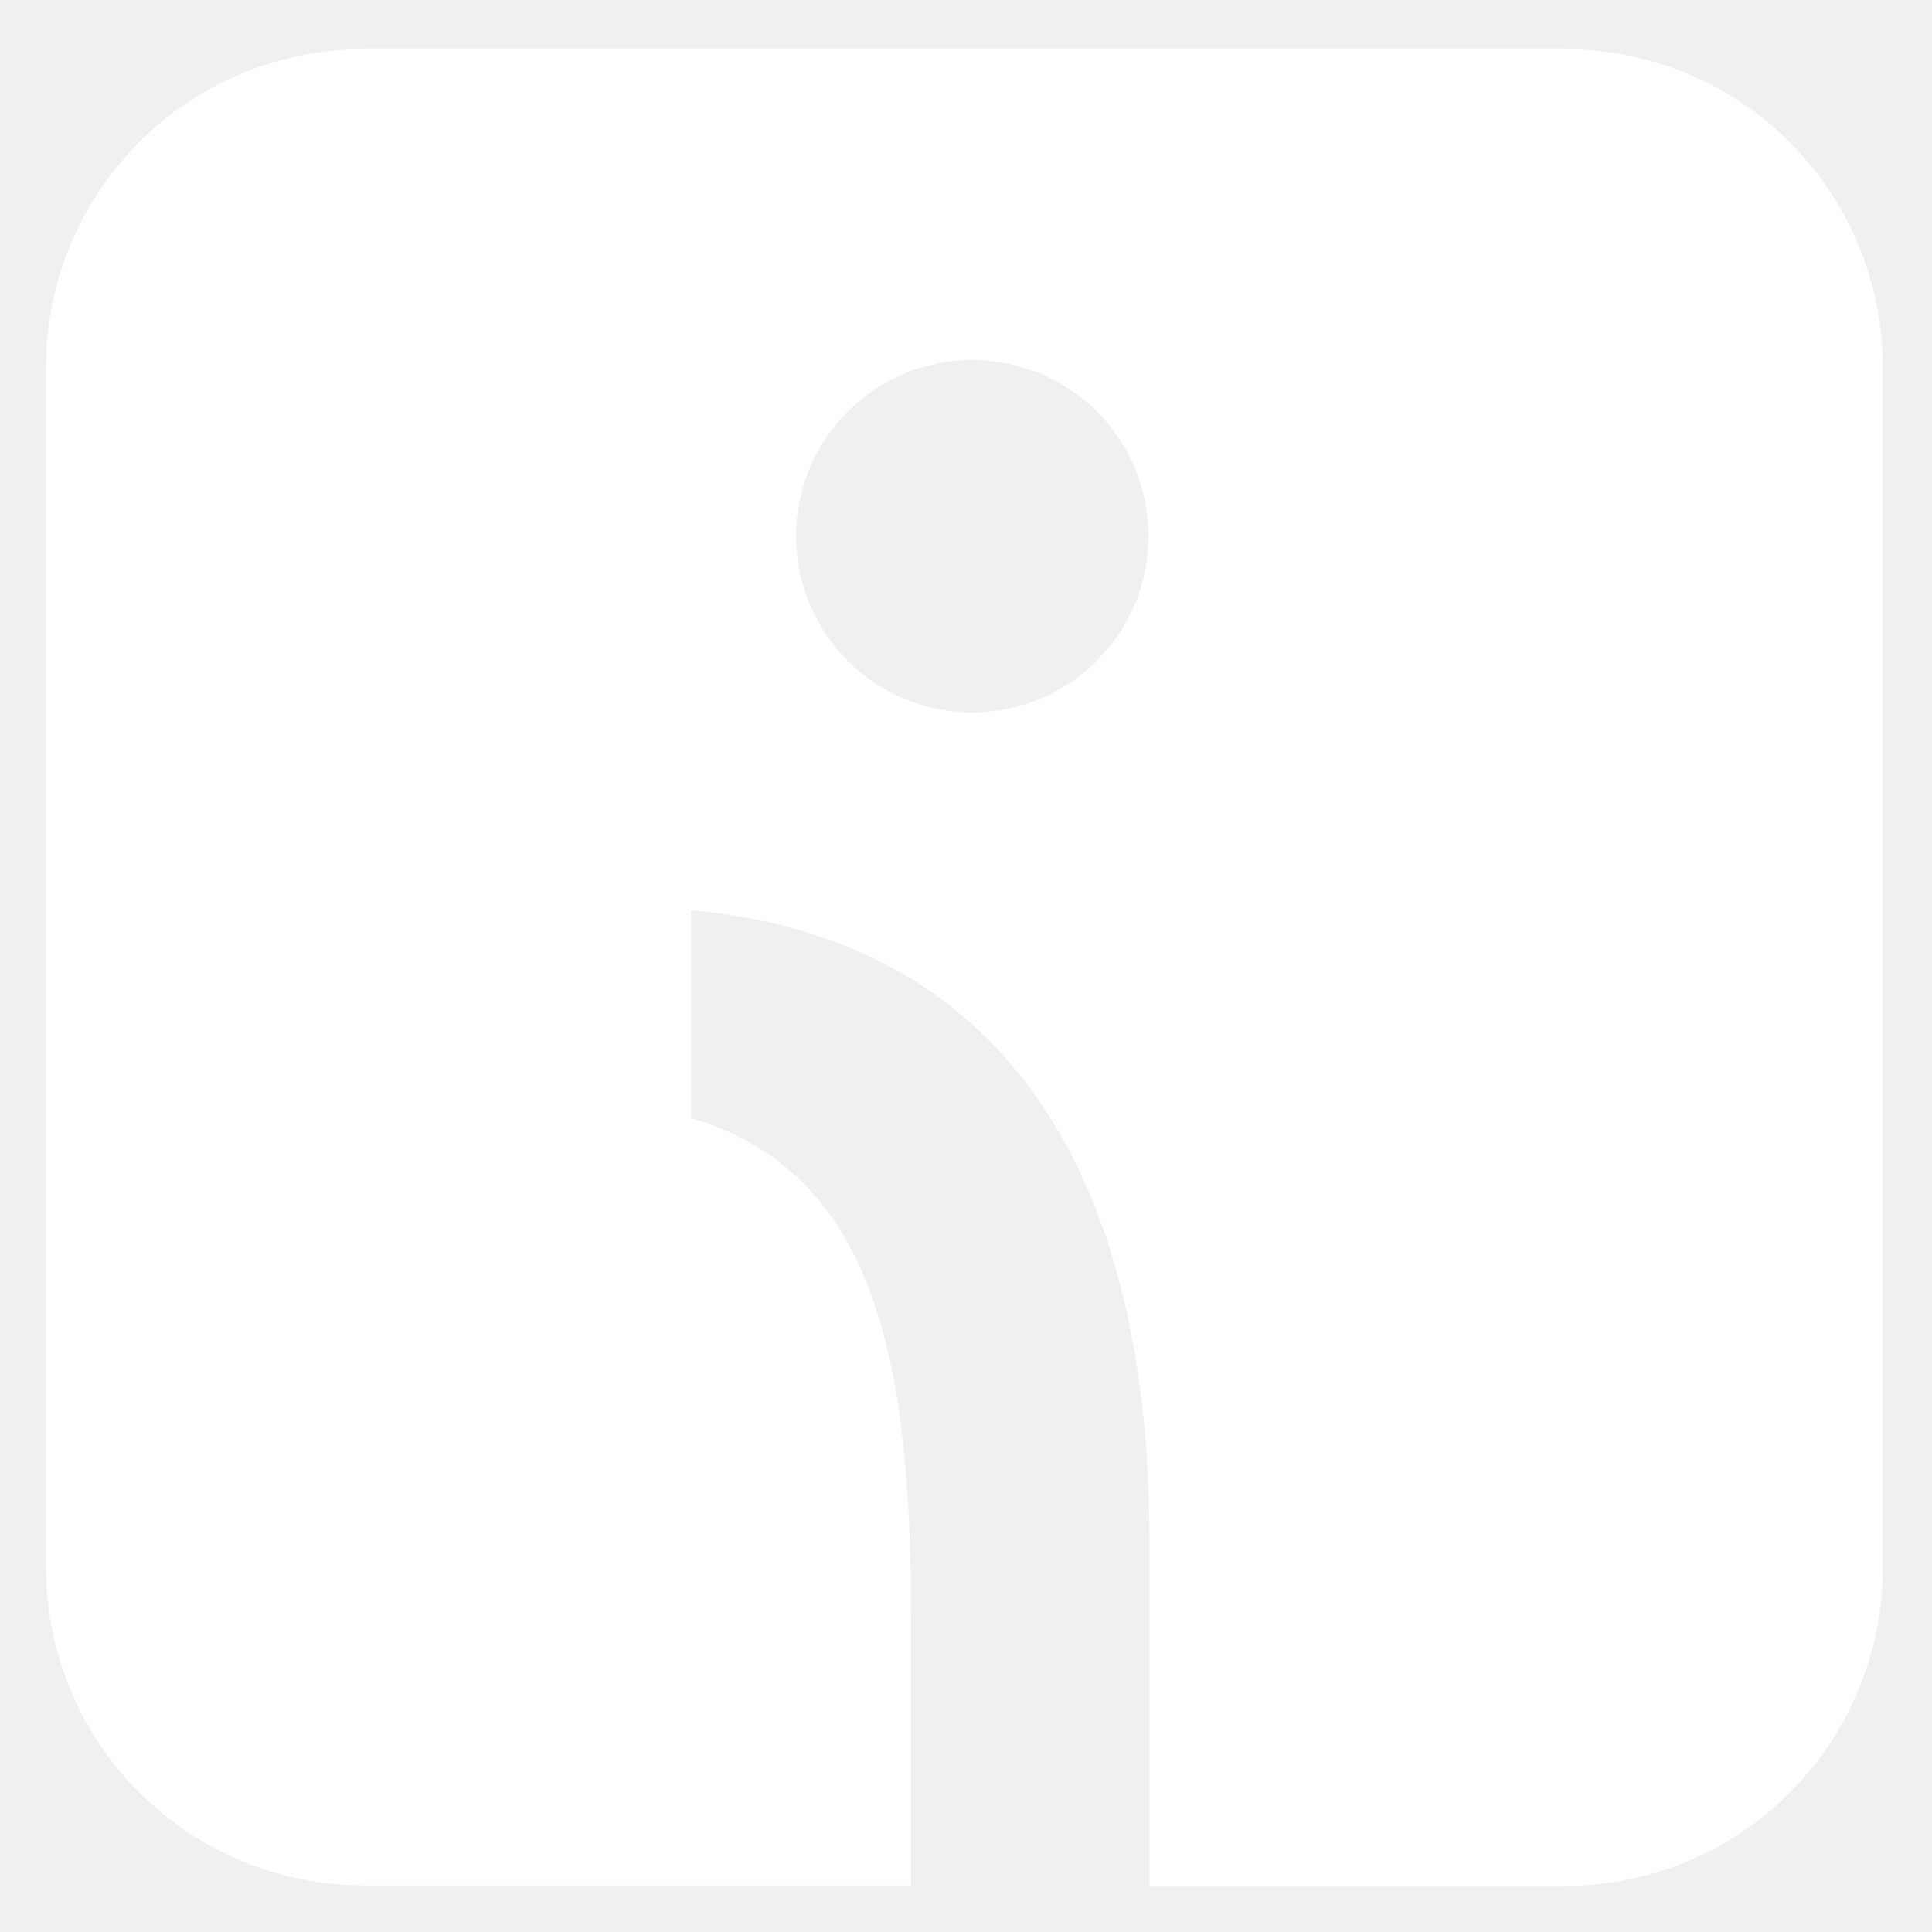
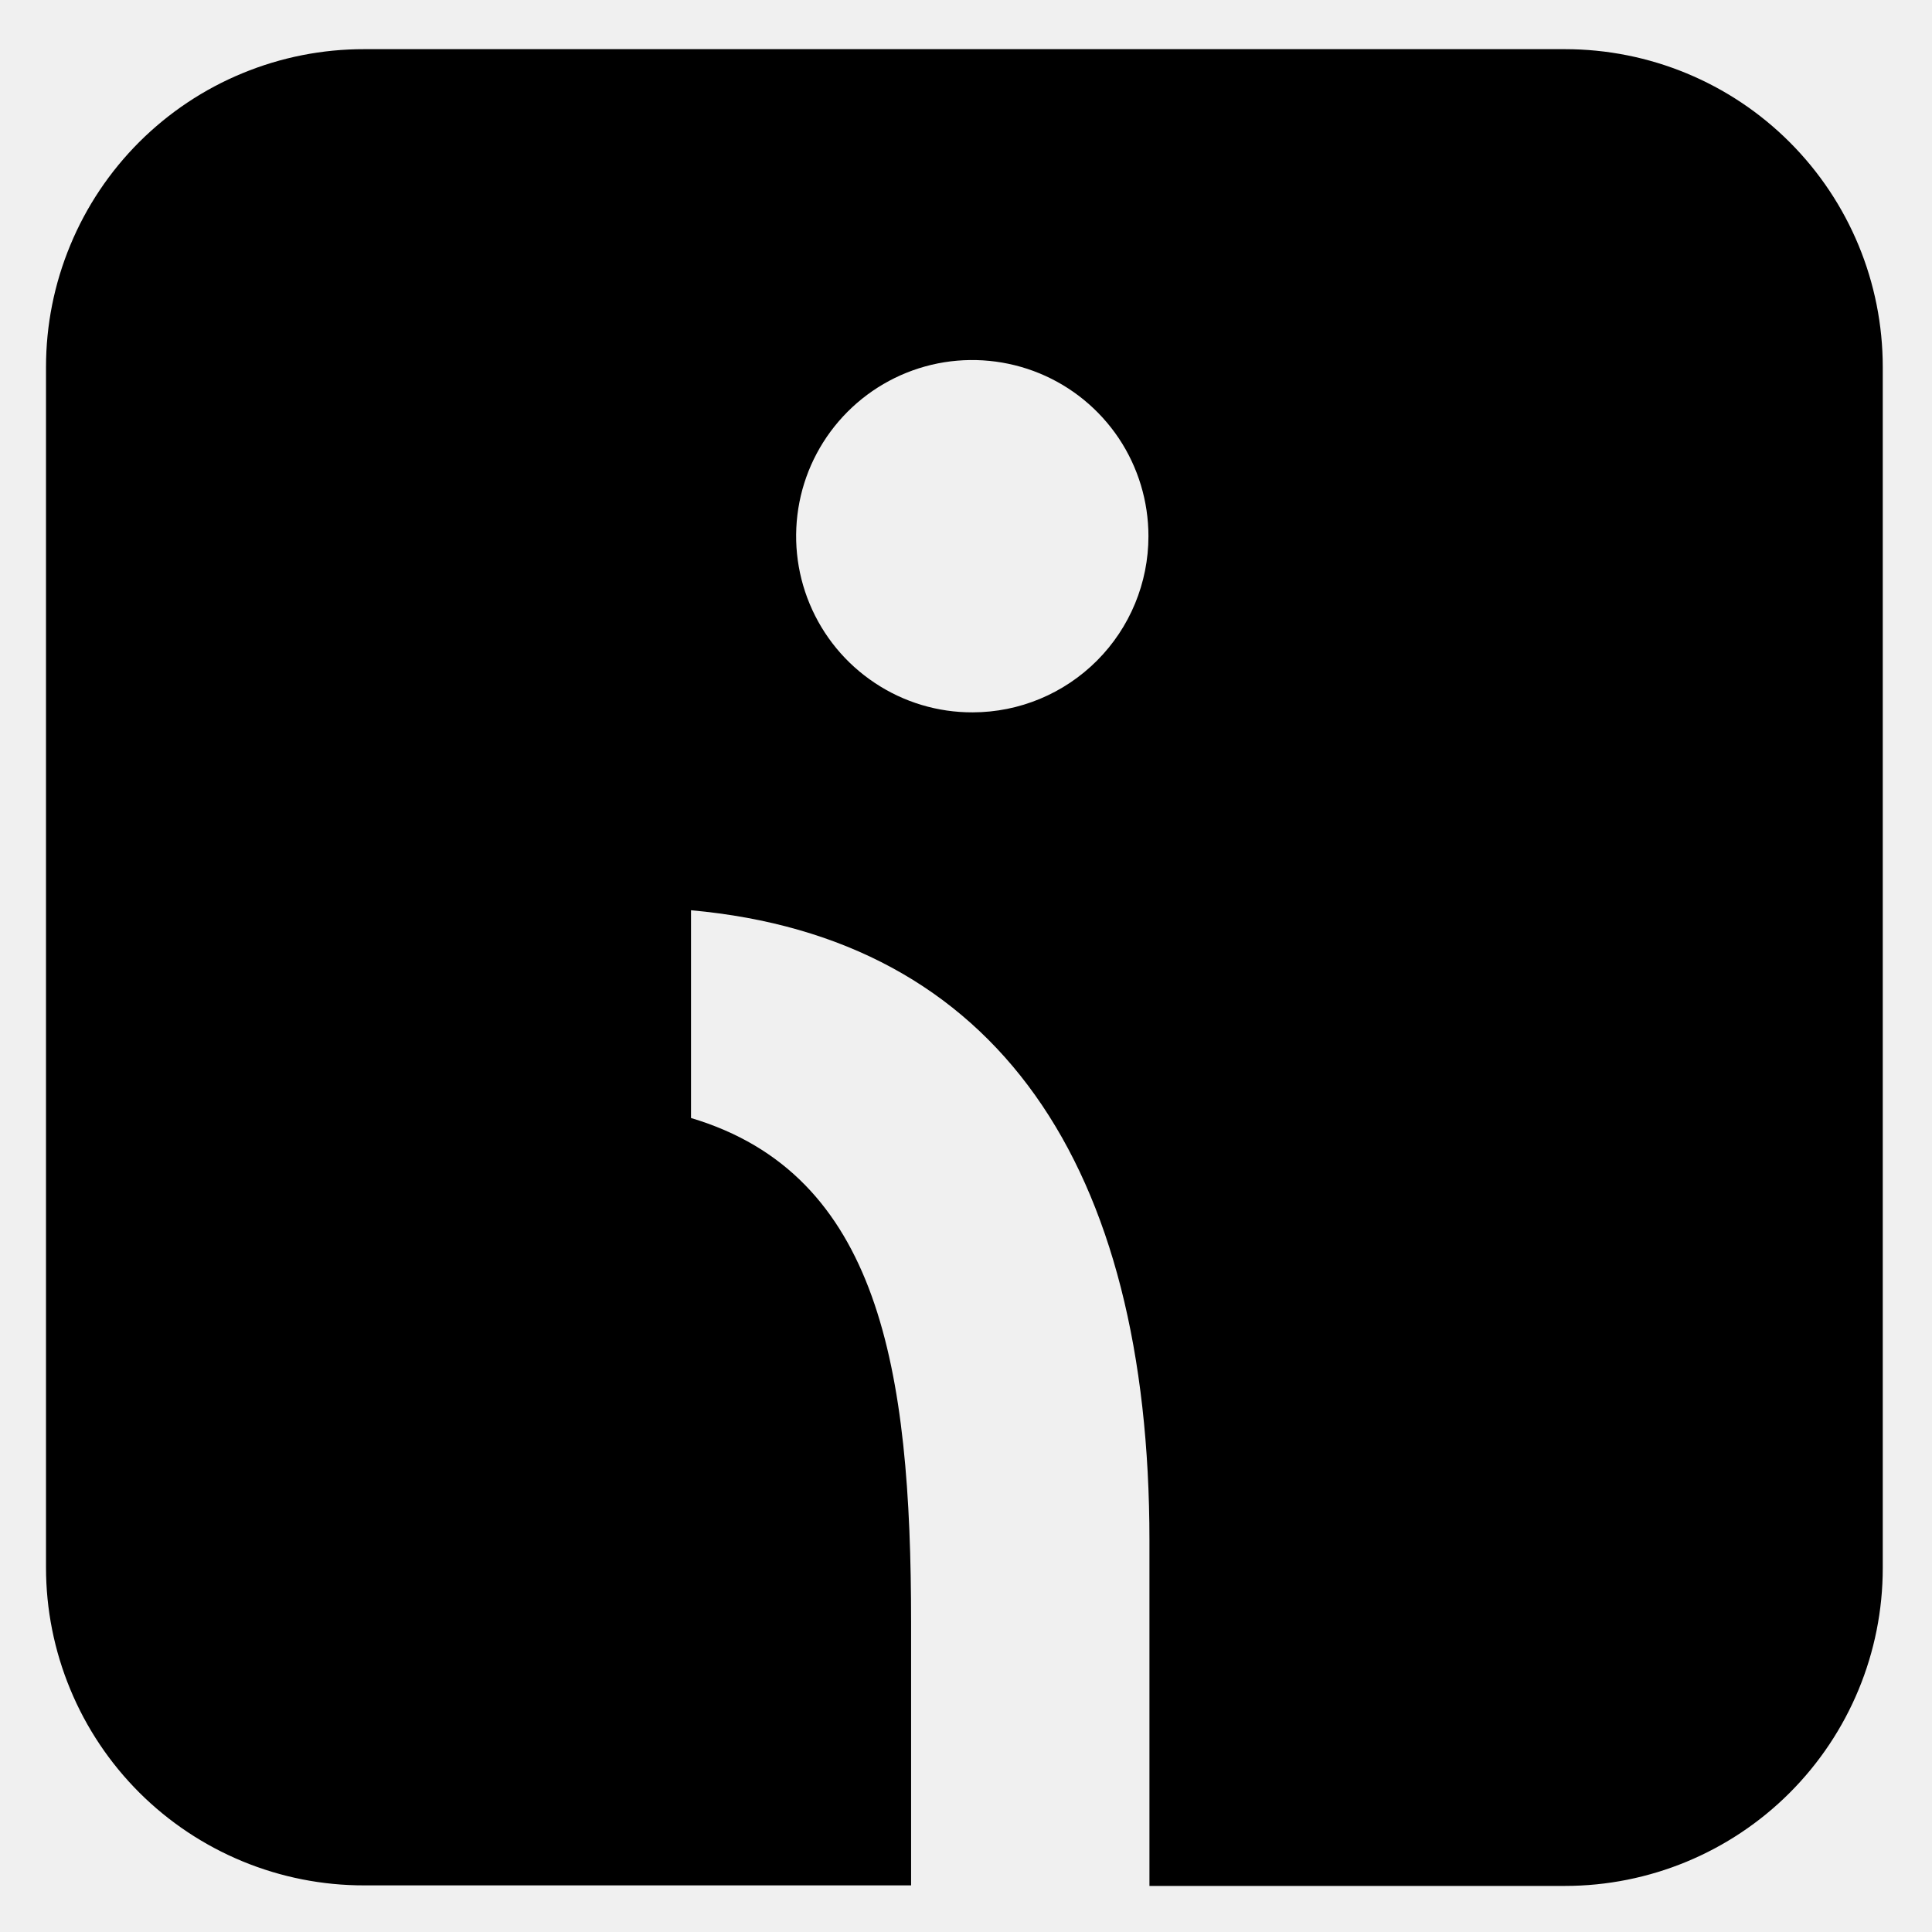
<svg xmlns="http://www.w3.org/2000/svg" viewBox="-0.597 -0.304 25.071 25.071" fill="none" width="48" height="48" preserveAspectRatio="xMidYMid meet">
  <defs>
    <clipPath id="nc-source-crop-2464" clipPathUnits="userSpaceOnUse">
      <rect x="0" y="0" width="28" height="25" />
    </clipPath>
  </defs>
  <g clip-path="url(#nc-source-crop-2464)">
-     <path fill-rule="evenodd" clip-rule="evenodd" d="M44.078 21.427C41.074 21.427 39.006 18.923 39.006 15.664C39.006 12.404 41.074 9.9 44.078 9.9C47.081 9.9 49.15 12.404 49.15 15.664C49.15 18.923 47.113 21.427 44.078 21.427ZM44.078 7.14C39.902 7.14 36.066 10.713 36.066 15.651C36.066 20.588 39.909 24.162 44.078 24.162C48.246 24.162 52.089 20.595 52.089 15.651C52.089 10.707 48.246 7.14 44.078 7.14Z" fill="white" />
-     <path fill-rule="evenodd" clip-rule="evenodd" d="M73.785 7.14C72.779 7.137 71.788 7.378 70.896 7.842C70.004 8.306 69.237 8.979 68.662 9.804H68.098C67.648 9.044 67.02 8.404 66.269 7.94C65.517 7.475 64.664 7.2 63.783 7.137C62.902 7.074 62.019 7.225 61.209 7.578C60.399 7.931 59.687 8.475 59.133 9.163H58.665L58.096 7.3H56.174V23.95H59.114V14.466C59.114 11.405 60.984 9.669 63.148 9.669C66.023 9.669 66.421 12.705 66.421 15.932V23.95H69.36V14.235C69.456 11.302 71.281 9.669 73.394 9.669C76.27 9.669 76.667 12.705 76.667 15.932V23.95H79.606V14.92C79.606 10.322 77.602 7.127 73.766 7.127" fill="white" />
-     <path fill-rule="evenodd" clip-rule="evenodd" d="M92.267 7.14C91.351 7.102 90.438 7.267 89.593 7.624C88.749 7.98 87.993 8.519 87.381 9.202H86.984L86.388 7.281H84.467V23.931H87.387V14.466C87.387 11.539 89.385 9.669 91.87 9.669C95.155 9.669 95.655 12.967 95.655 15.932V23.95H98.575V14.92C98.575 10.29 96.487 7.127 92.267 7.127" fill="white" />
-     <path d="M106.759 7.307H103.839V23.963H106.759V7.307Z" fill="white" />
-     <path d="M105.299 3.932C106.384 3.932 107.265 3.052 107.265 1.966C107.265 0.88 106.384 0 105.299 0C104.213 0 103.333 0.88 103.333 1.966C103.333 3.052 104.213 3.932 105.299 3.932Z" fill="white" />
-     <path fill-rule="evenodd" clip-rule="evenodd" d="M117.683 14.152C116.05 13.717 114.481 13.179 114.481 11.648C114.481 10.278 115.679 9.407 117.216 9.407C118.983 9.407 120.29 10.547 120.29 11.776H123.005C123.005 9.477 120.968 7.038 117.241 7.038C114.174 7.038 111.734 8.709 111.734 11.68C111.734 15.017 114.84 15.92 117.107 16.522C118.945 17.021 120.578 17.553 120.578 19.256C120.578 20.96 119.111 21.658 117.542 21.658C115.705 21.658 113.937 20.588 113.937 18.52H111.235C111.235 21.561 113.739 24.066 117.574 24.066C120.847 24.066 123.338 22.227 123.338 19.122C123.338 15.683 120.232 14.818 117.696 14.152" fill="white" />
-     <path fill-rule="evenodd" clip-rule="evenodd" d="M129.838 13.883C130.369 11.213 132.239 9.509 134.711 9.509C137.183 9.509 138.893 11.315 139.29 13.883H129.838ZM134.749 7.038C130.574 7.038 126.828 10.239 126.828 15.42C126.828 20.601 130.574 24.066 134.781 24.066C136.324 24.06 137.83 23.597 139.109 22.735C140.388 21.873 141.382 20.651 141.967 19.224H138.893C138.456 19.911 137.846 20.47 137.124 20.844C136.402 21.219 135.594 21.395 134.781 21.357C131.906 21.357 129.972 19.436 129.703 16.317H142.332C142.665 10.009 138.758 7.038 134.749 7.038Z" fill="white" />
-     <path fill-rule="evenodd" clip-rule="evenodd" d="M154.263 7.14C153.348 7.102 152.436 7.267 151.592 7.623C150.748 7.98 149.994 8.519 149.383 9.202H148.98L148.384 7.281H146.463V23.931H149.39V14.466C149.39 11.539 151.381 9.669 153.872 9.669C157.164 9.669 157.657 12.967 157.657 15.932V23.95H160.584V14.92C160.584 10.29 158.49 7.127 154.269 7.127" fill="white" />
-     <path fill-rule="evenodd" clip-rule="evenodd" d="M172.392 21.39C169.901 21.39 167.41 19.225 167.41 15.626C167.41 12.027 169.901 9.863 172.392 9.863C174.589 9.863 177.176 11.534 177.176 15.626C177.176 19.718 174.614 21.39 172.392 21.39ZM177.176 0.257V9.76C176.641 8.921 175.898 8.235 175.02 7.768C174.141 7.301 173.156 7.07 172.162 7.096C167.942 7.096 164.477 10.657 164.477 15.594C164.477 20.532 167.935 24.092 172.162 24.092C173.08 24.119 173.992 23.924 174.819 23.524C175.646 23.124 176.365 22.53 176.913 21.793H177.438L178.079 23.925H180V0.257H177.176Z" fill="white" />
-     <path d="M19.711 0.334H4.13C3.588 0.333 3.051 0.439 2.55 0.646C2.049 0.852 1.594 1.156 1.21 1.539C0.827 1.922 0.522 2.377 0.315 2.878C0.107 3.379 -6.53572e-07 3.915 0 4.458V20.038C-6.53572e-07 20.58 0.107 21.117 0.315 21.618C0.522 22.119 0.827 22.574 1.21 22.957C1.594 23.34 2.049 23.643 2.55 23.85C3.051 24.057 3.588 24.163 4.13 24.162H11.226V20.749C11.226 17.457 10.816 14.934 8.37 14.204V11.508C12.347 11.867 14.319 14.825 14.319 19.686V24.169H19.711C20.805 24.169 21.854 23.734 22.627 22.961C23.401 22.187 23.835 21.138 23.835 20.045V4.458C23.835 3.364 23.401 2.315 22.627 1.541C21.854 0.768 20.805 0.334 19.711 0.334ZM12.026 8.94C11.574 8.942 11.131 8.809 10.755 8.558C10.378 8.308 10.084 7.951 9.91 7.533C9.736 7.116 9.69 6.656 9.777 6.212C9.864 5.768 10.082 5.36 10.401 5.04C10.721 4.719 11.128 4.501 11.572 4.412C12.015 4.324 12.475 4.369 12.893 4.541C13.312 4.714 13.669 5.007 13.921 5.383C14.172 5.759 14.306 6.202 14.306 6.654C14.306 7.259 14.066 7.84 13.639 8.268C13.211 8.697 12.632 8.939 12.026 8.94Z" fill="white" />
+     <path fill-rule="evenodd" clip-rule="evenodd" d="M44.078 21.427C41.074 21.427 39.006 18.923 39.006 15.664C39.006 12.404 41.074 9.9 44.078 9.9C47.081 9.9 49.15 12.404 49.15 15.664C49.15 18.923 47.113 21.427 44.078 21.427ZM44.078 7.14C39.902 7.14 36.066 10.713 36.066 15.651C36.066 20.588 39.909 24.162 44.078 24.162C48.246 24.162 52.089 20.595 52.089 15.651C52.089 10.707 48.246 7.14 44.078 7.14Z" fill="#000000" />
+     <path fill-rule="evenodd" clip-rule="evenodd" d="M73.785 7.14C72.779 7.137 71.788 7.378 70.896 7.842C70.004 8.306 69.237 8.979 68.662 9.804H68.098C67.648 9.044 67.02 8.404 66.269 7.94C65.517 7.475 64.664 7.2 63.783 7.137C62.902 7.074 62.019 7.225 61.209 7.578C60.399 7.931 59.687 8.475 59.133 9.163H58.665L58.096 7.3H56.174V23.95H59.114V14.466C59.114 11.405 60.984 9.669 63.148 9.669C66.023 9.669 66.421 12.705 66.421 15.932V23.95H69.36V14.235C69.456 11.302 71.281 9.669 73.394 9.669C76.27 9.669 76.667 12.705 76.667 15.932V23.95H79.606V14.92C79.606 10.322 77.602 7.127 73.766 7.127" fill="#000000" />
+     <path fill-rule="evenodd" clip-rule="evenodd" d="M92.267 7.14C91.351 7.102 90.438 7.267 89.593 7.624C88.749 7.98 87.993 8.519 87.381 9.202H86.984L86.388 7.281H84.467V23.931H87.387V14.466C87.387 11.539 89.385 9.669 91.87 9.669C95.155 9.669 95.655 12.967 95.655 15.932V23.95H98.575V14.92C98.575 10.29 96.487 7.127 92.267 7.127" fill="#000000" />
+     <path d="M106.759 7.307H103.839V23.963H106.759V7.307Z" fill="#000000" />
+     <path d="M105.299 3.932C106.384 3.932 107.265 3.052 107.265 1.966C107.265 0.88 106.384 0 105.299 0C104.213 0 103.333 0.88 103.333 1.966C103.333 3.052 104.213 3.932 105.299 3.932Z" fill="#000000" />
+     <path fill-rule="evenodd" clip-rule="evenodd" d="M117.683 14.152C116.05 13.717 114.481 13.179 114.481 11.648C114.481 10.278 115.679 9.407 117.216 9.407C118.983 9.407 120.29 10.547 120.29 11.776H123.005C123.005 9.477 120.968 7.038 117.241 7.038C114.174 7.038 111.734 8.709 111.734 11.68C111.734 15.017 114.84 15.92 117.107 16.522C118.945 17.021 120.578 17.553 120.578 19.256C120.578 20.96 119.111 21.658 117.542 21.658C115.705 21.658 113.937 20.588 113.937 18.52H111.235C111.235 21.561 113.739 24.066 117.574 24.066C120.847 24.066 123.338 22.227 123.338 19.122C123.338 15.683 120.232 14.818 117.696 14.152" fill="#000000" />
+     <path fill-rule="evenodd" clip-rule="evenodd" d="M129.838 13.883C130.369 11.213 132.239 9.509 134.711 9.509C137.183 9.509 138.893 11.315 139.29 13.883H129.838ZM134.749 7.038C130.574 7.038 126.828 10.239 126.828 15.42C126.828 20.601 130.574 24.066 134.781 24.066C136.324 24.06 137.83 23.597 139.109 22.735C140.388 21.873 141.382 20.651 141.967 19.224H138.893C138.456 19.911 137.846 20.47 137.124 20.844C136.402 21.219 135.594 21.395 134.781 21.357C131.906 21.357 129.972 19.436 129.703 16.317H142.332C142.665 10.009 138.758 7.038 134.749 7.038Z" fill="#000000" />
+     <path fill-rule="evenodd" clip-rule="evenodd" d="M154.263 7.14C153.348 7.102 152.436 7.267 151.592 7.623C150.748 7.98 149.994 8.519 149.383 9.202H148.98L148.384 7.281H146.463V23.931H149.39V14.466C149.39 11.539 151.381 9.669 153.872 9.669C157.164 9.669 157.657 12.967 157.657 15.932V23.95H160.584V14.92C160.584 10.29 158.49 7.127 154.269 7.127" fill="#000000" />
+     <path fill-rule="evenodd" clip-rule="evenodd" d="M172.392 21.39C169.901 21.39 167.41 19.225 167.41 15.626C167.41 12.027 169.901 9.863 172.392 9.863C174.589 9.863 177.176 11.534 177.176 15.626C177.176 19.718 174.614 21.39 172.392 21.39ZM177.176 0.257V9.76C176.641 8.921 175.898 8.235 175.02 7.768C174.141 7.301 173.156 7.07 172.162 7.096C167.942 7.096 164.477 10.657 164.477 15.594C164.477 20.532 167.935 24.092 172.162 24.092C173.08 24.119 173.992 23.924 174.819 23.524C175.646 23.124 176.365 22.53 176.913 21.793H177.438L178.079 23.925H180V0.257H177.176Z" fill="#000000" />
+     <path d="M19.711 0.334H4.13C3.588 0.333 3.051 0.439 2.55 0.646C2.049 0.852 1.594 1.156 1.21 1.539C0.827 1.922 0.522 2.377 0.315 2.878C0.107 3.379 -6.53572e-07 3.915 0 4.458V20.038C-6.53572e-07 20.58 0.107 21.117 0.315 21.618C0.522 22.119 0.827 22.574 1.21 22.957C1.594 23.34 2.049 23.643 2.55 23.85C3.051 24.057 3.588 24.163 4.13 24.162H11.226V20.749C11.226 17.457 10.816 14.934 8.37 14.204V11.508C12.347 11.867 14.319 14.825 14.319 19.686V24.169H19.711C20.805 24.169 21.854 23.734 22.627 22.961C23.401 22.187 23.835 21.138 23.835 20.045V4.458C23.835 3.364 23.401 2.315 22.627 1.541C21.854 0.768 20.805 0.334 19.711 0.334ZM12.026 8.94C11.574 8.942 11.131 8.809 10.755 8.558C10.378 8.308 10.084 7.951 9.91 7.533C9.736 7.116 9.69 6.656 9.777 6.212C9.864 5.768 10.082 5.36 10.401 5.04C10.721 4.719 11.128 4.501 11.572 4.412C12.015 4.324 12.475 4.369 12.893 4.541C13.312 4.714 13.669 5.007 13.921 5.383C14.172 5.759 14.306 6.202 14.306 6.654C14.306 7.259 14.066 7.84 13.639 8.268C13.211 8.697 12.632 8.939 12.026 8.94Z" fill="#000000" />
  </g>
</svg>
